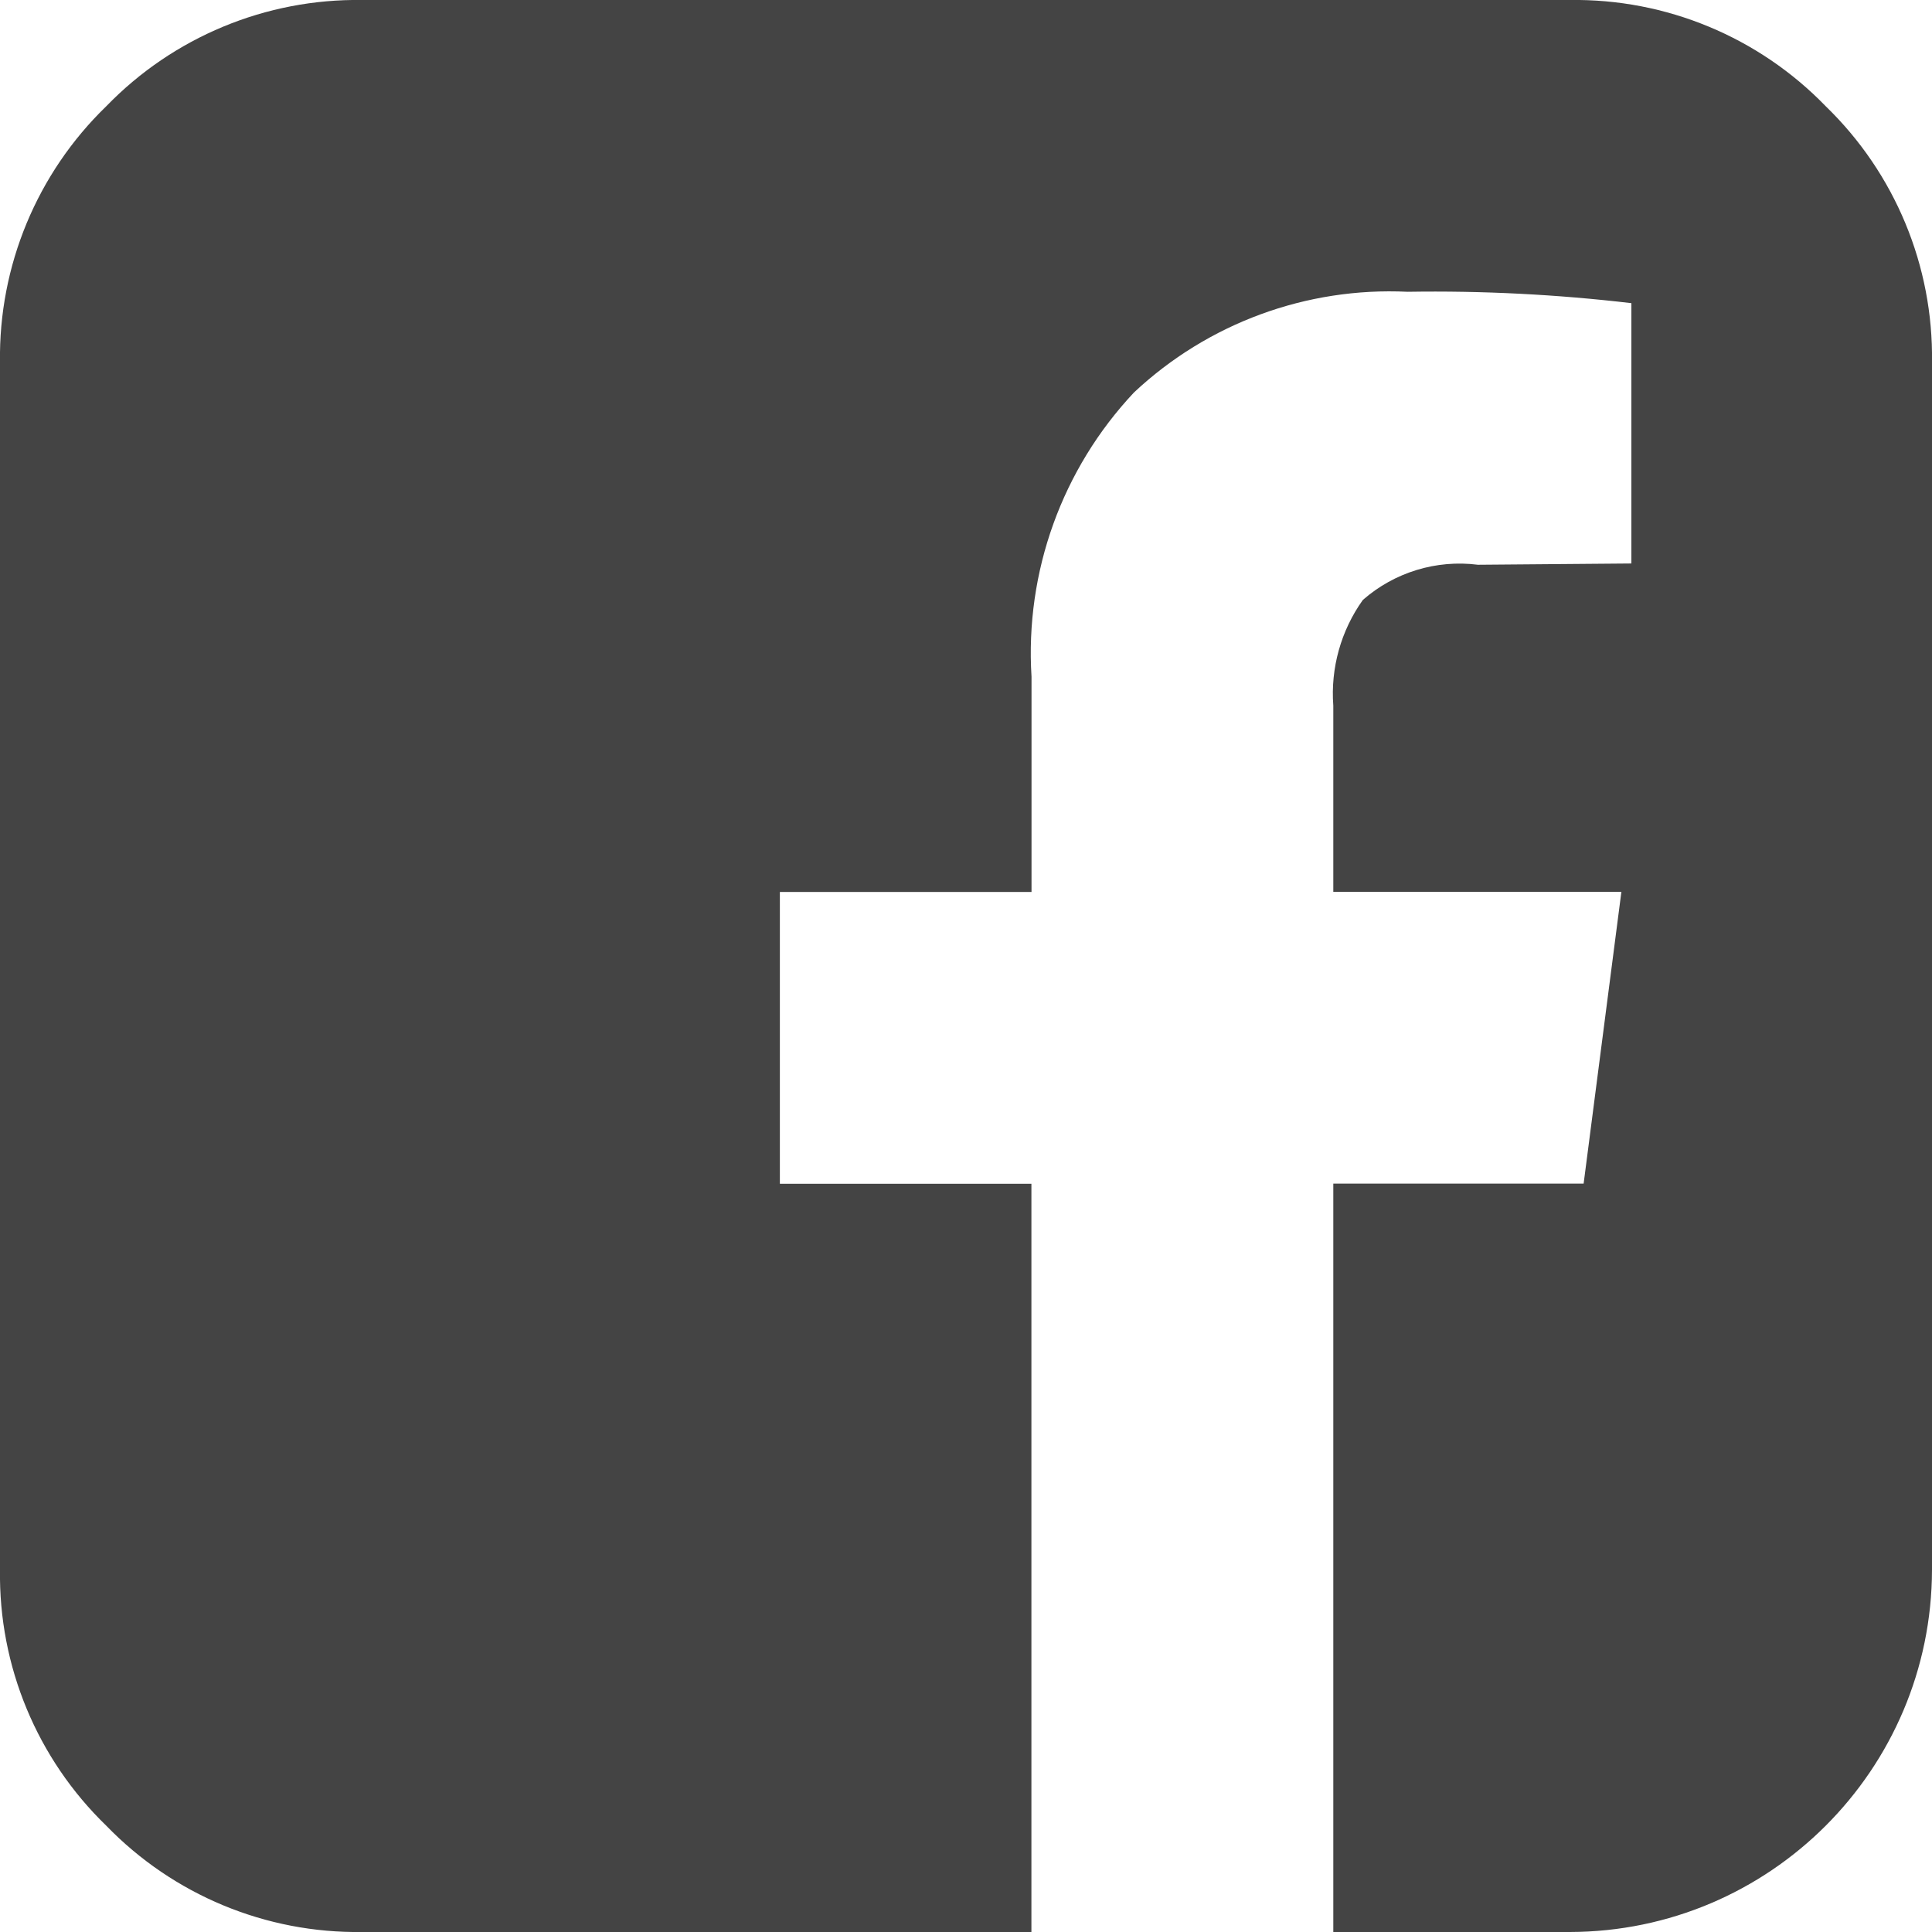
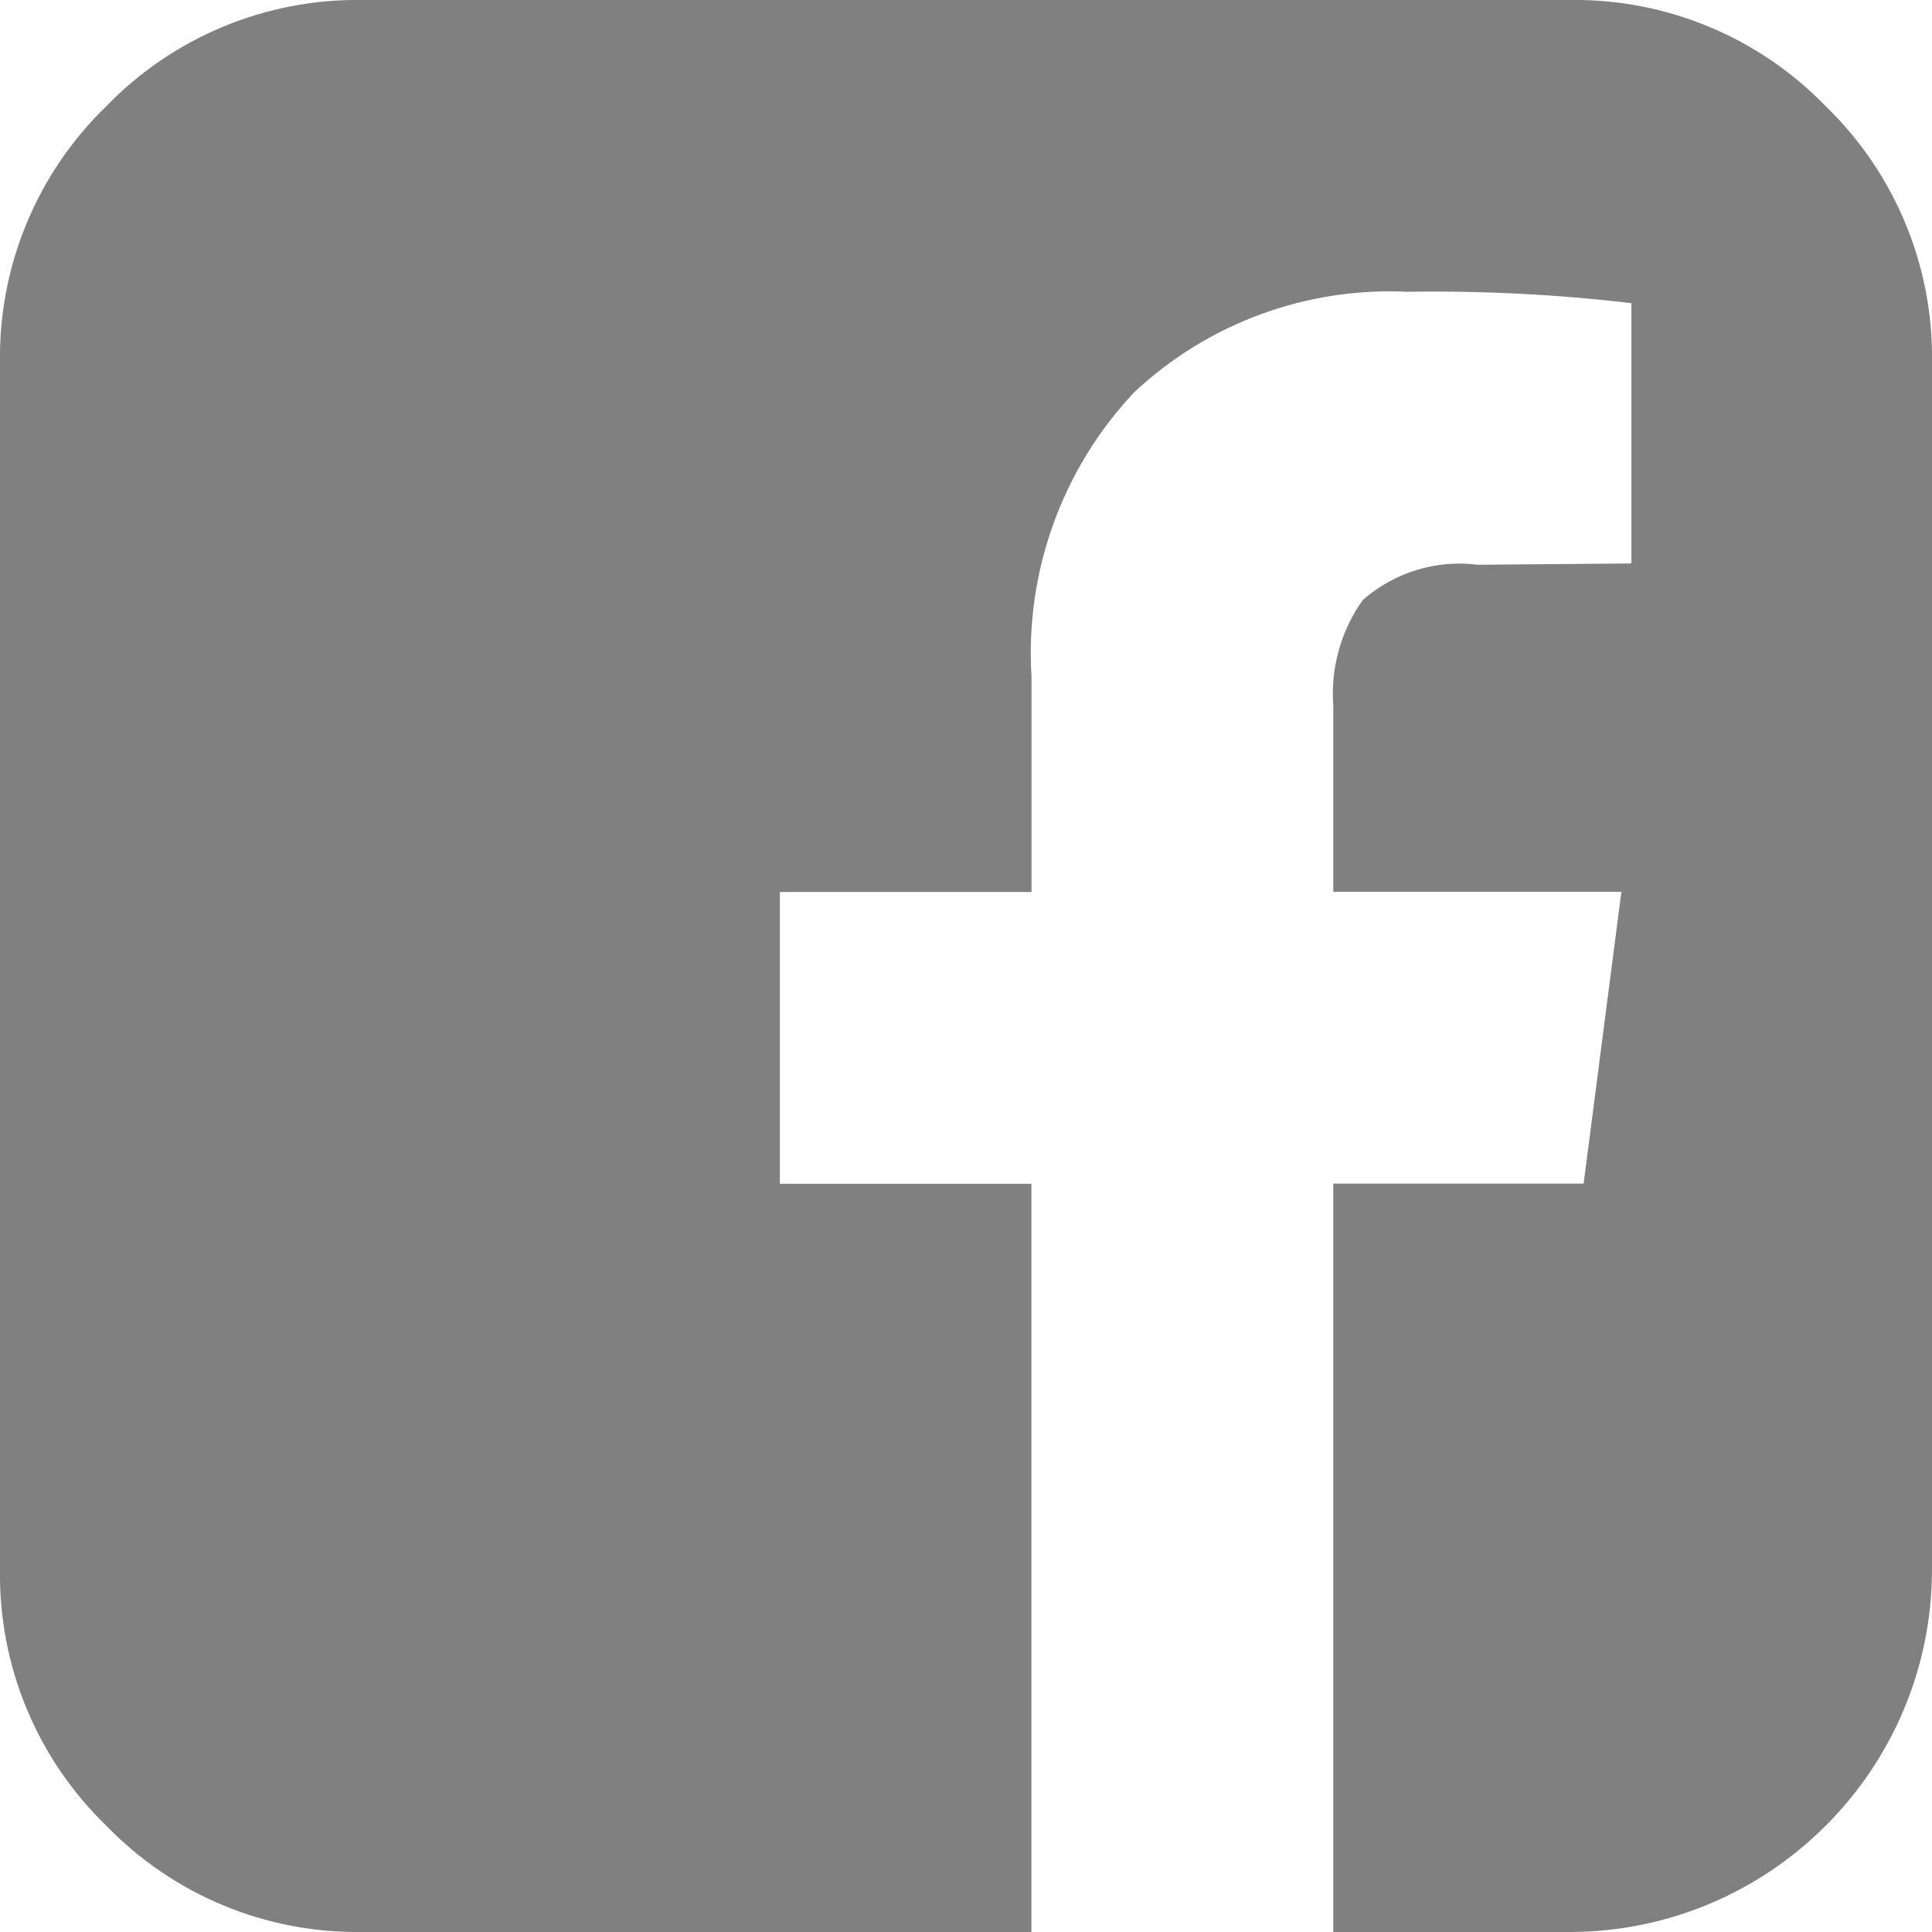
<svg xmlns="http://www.w3.org/2000/svg" width="35" height="35" viewBox="0 0 35 35">
-   <path id="facebook-square" d="M28.438,0a6.324,6.324,0,0,1,4.637,1.925A6.324,6.324,0,0,1,35,6.563V28.438A6.574,6.574,0,0,1,28.438,35H24.154V21.442h4.535l.684-5.286H24.154V12.783a2.919,2.919,0,0,1,.535-1.914,2.657,2.657,0,0,1,2.085-.638l2.78-.023V5.492A30.537,30.537,0,0,0,25.5,5.286a6.769,6.769,0,0,0-4.956,1.823,6.892,6.892,0,0,0-1.857,5.15v3.9H14.128v5.286h4.557V35H6.563a6.324,6.324,0,0,1-4.637-1.925A6.324,6.324,0,0,1,0,28.438V6.563A6.324,6.324,0,0,1,1.925,1.925,6.324,6.324,0,0,1,6.563,0Z" fill="#444" />
+   <path id="facebook-square" d="M28.438,0a6.324,6.324,0,0,1,4.637,1.925A6.324,6.324,0,0,1,35,6.563V28.438A6.574,6.574,0,0,1,28.438,35H24.154V21.442h4.535l.684-5.286H24.154V12.783a2.919,2.919,0,0,1,.535-1.914,2.657,2.657,0,0,1,2.085-.638l2.78-.023V5.492A30.537,30.537,0,0,0,25.5,5.286a6.769,6.769,0,0,0-4.956,1.823,6.892,6.892,0,0,0-1.857,5.15v3.9H14.128v5.286h4.557V35H6.563a6.324,6.324,0,0,1-4.637-1.925A6.324,6.324,0,0,1,0,28.438V6.563A6.324,6.324,0,0,1,1.925,1.925,6.324,6.324,0,0,1,6.563,0Z" fill="gray" />
</svg>
